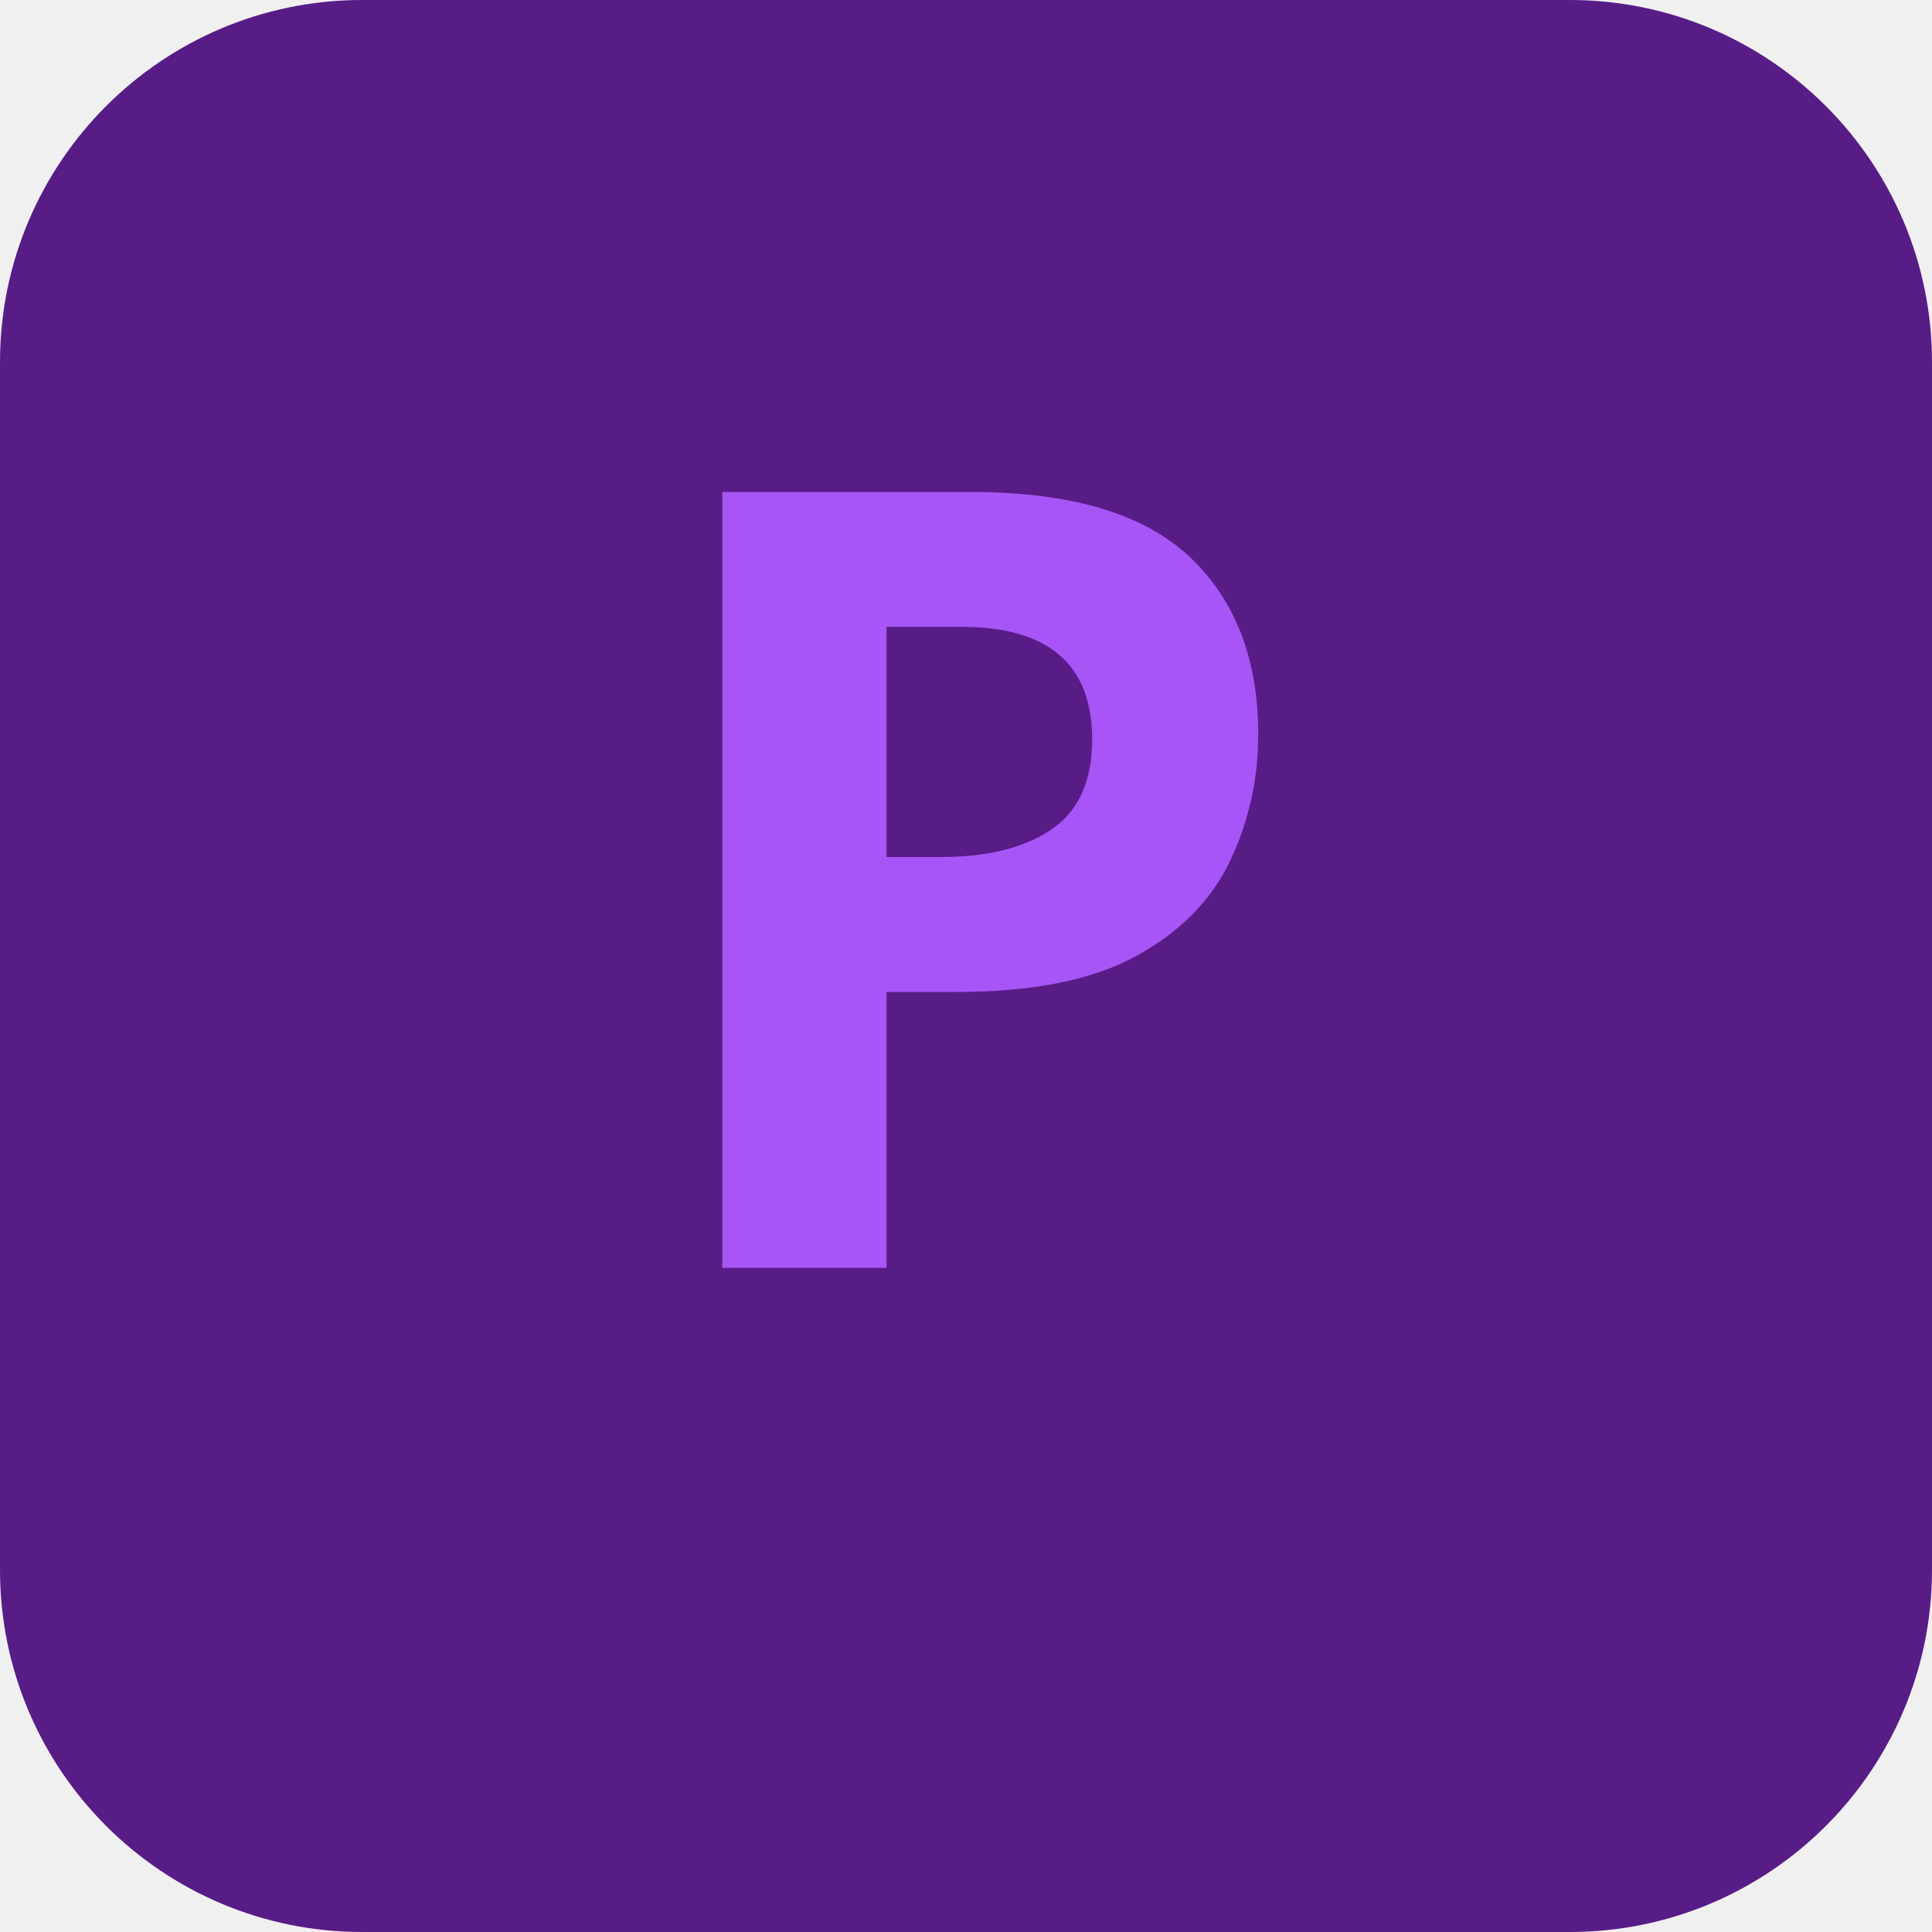
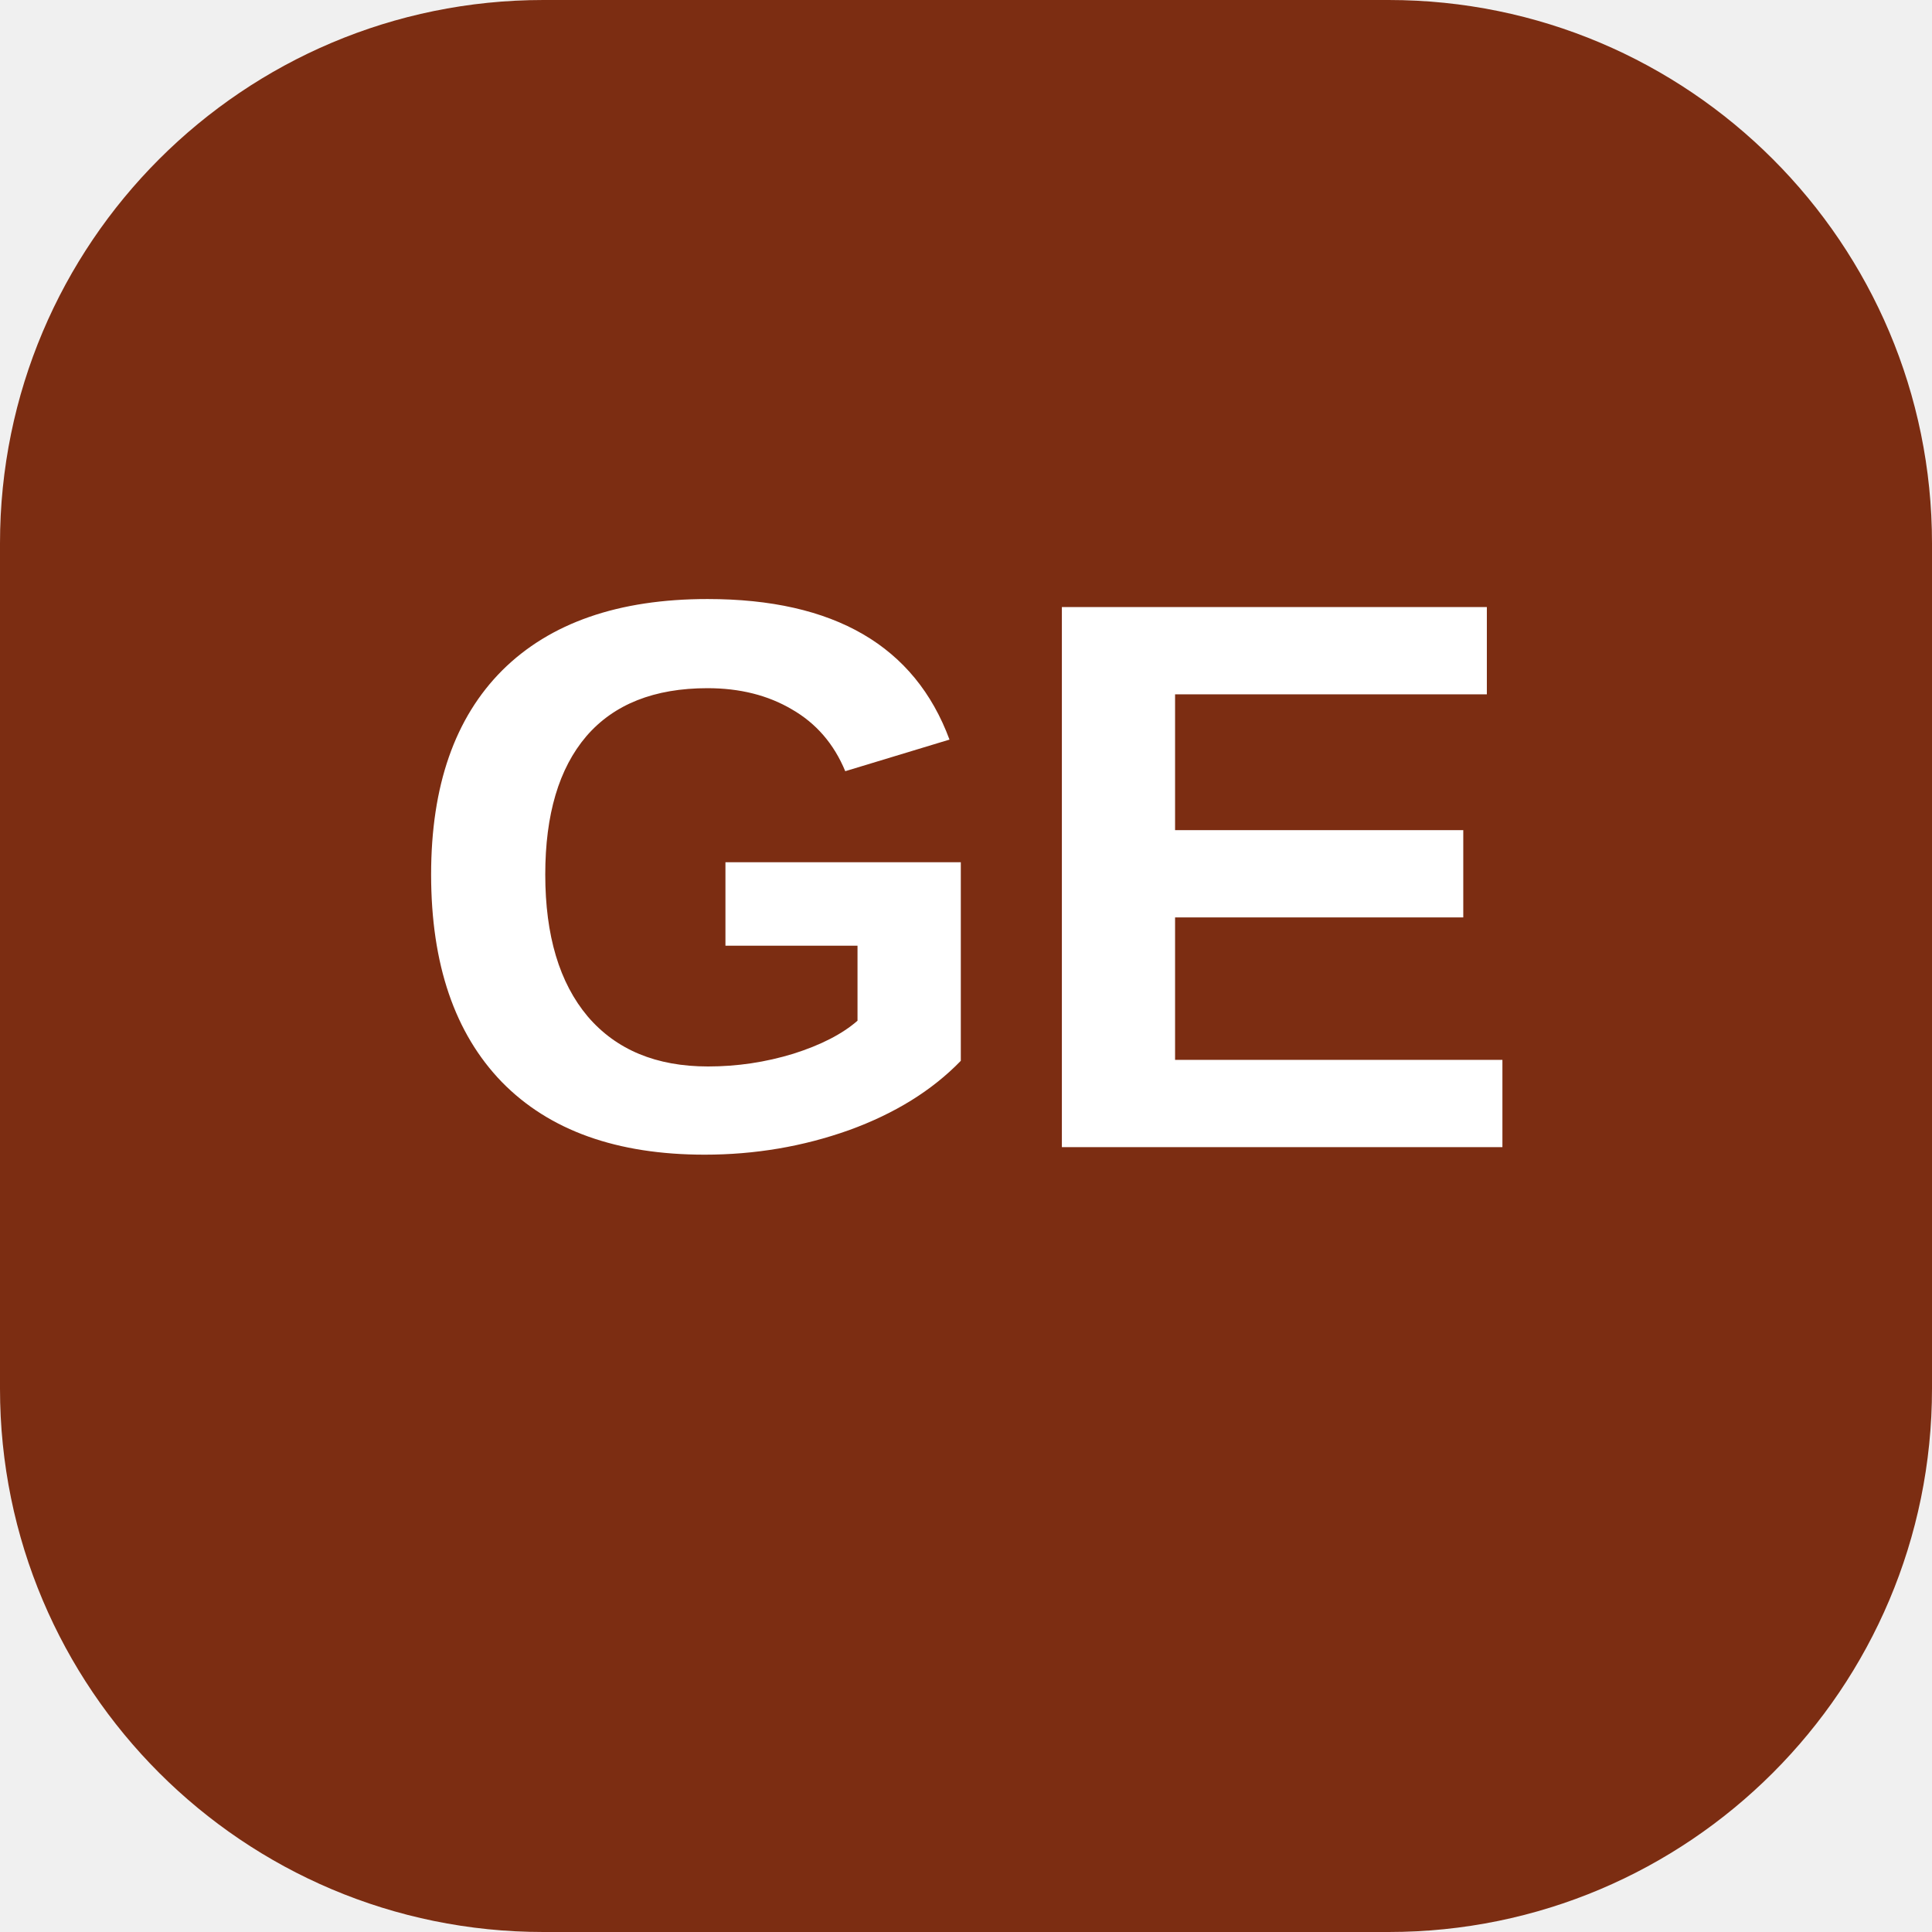
- <svg xmlns="http://www.w3.org/2000/svg" viewBox="0 0 64 64">
-   <rect width="64" height="64" rx="12" fill="#581C87" />
-   <text x="32" y="42" font-family="system-ui,sans-serif" font-size="36" font-weight="700" text-anchor="middle" fill="#A855F7">P</text>
+ <svg xmlns="http://www.w3.org/2000/svg" viewBox="0 0 64 64" width="64" height="64">
+   <rect width="64" height="64" rx="18" fill="#7C2D12" />
+   <text x="32" y="38" font-family="Arial,Helvetica,sans-serif" font-size="26" font-weight="900" text-anchor="middle" fill="#FFFFFF">GE</text>
</svg>
